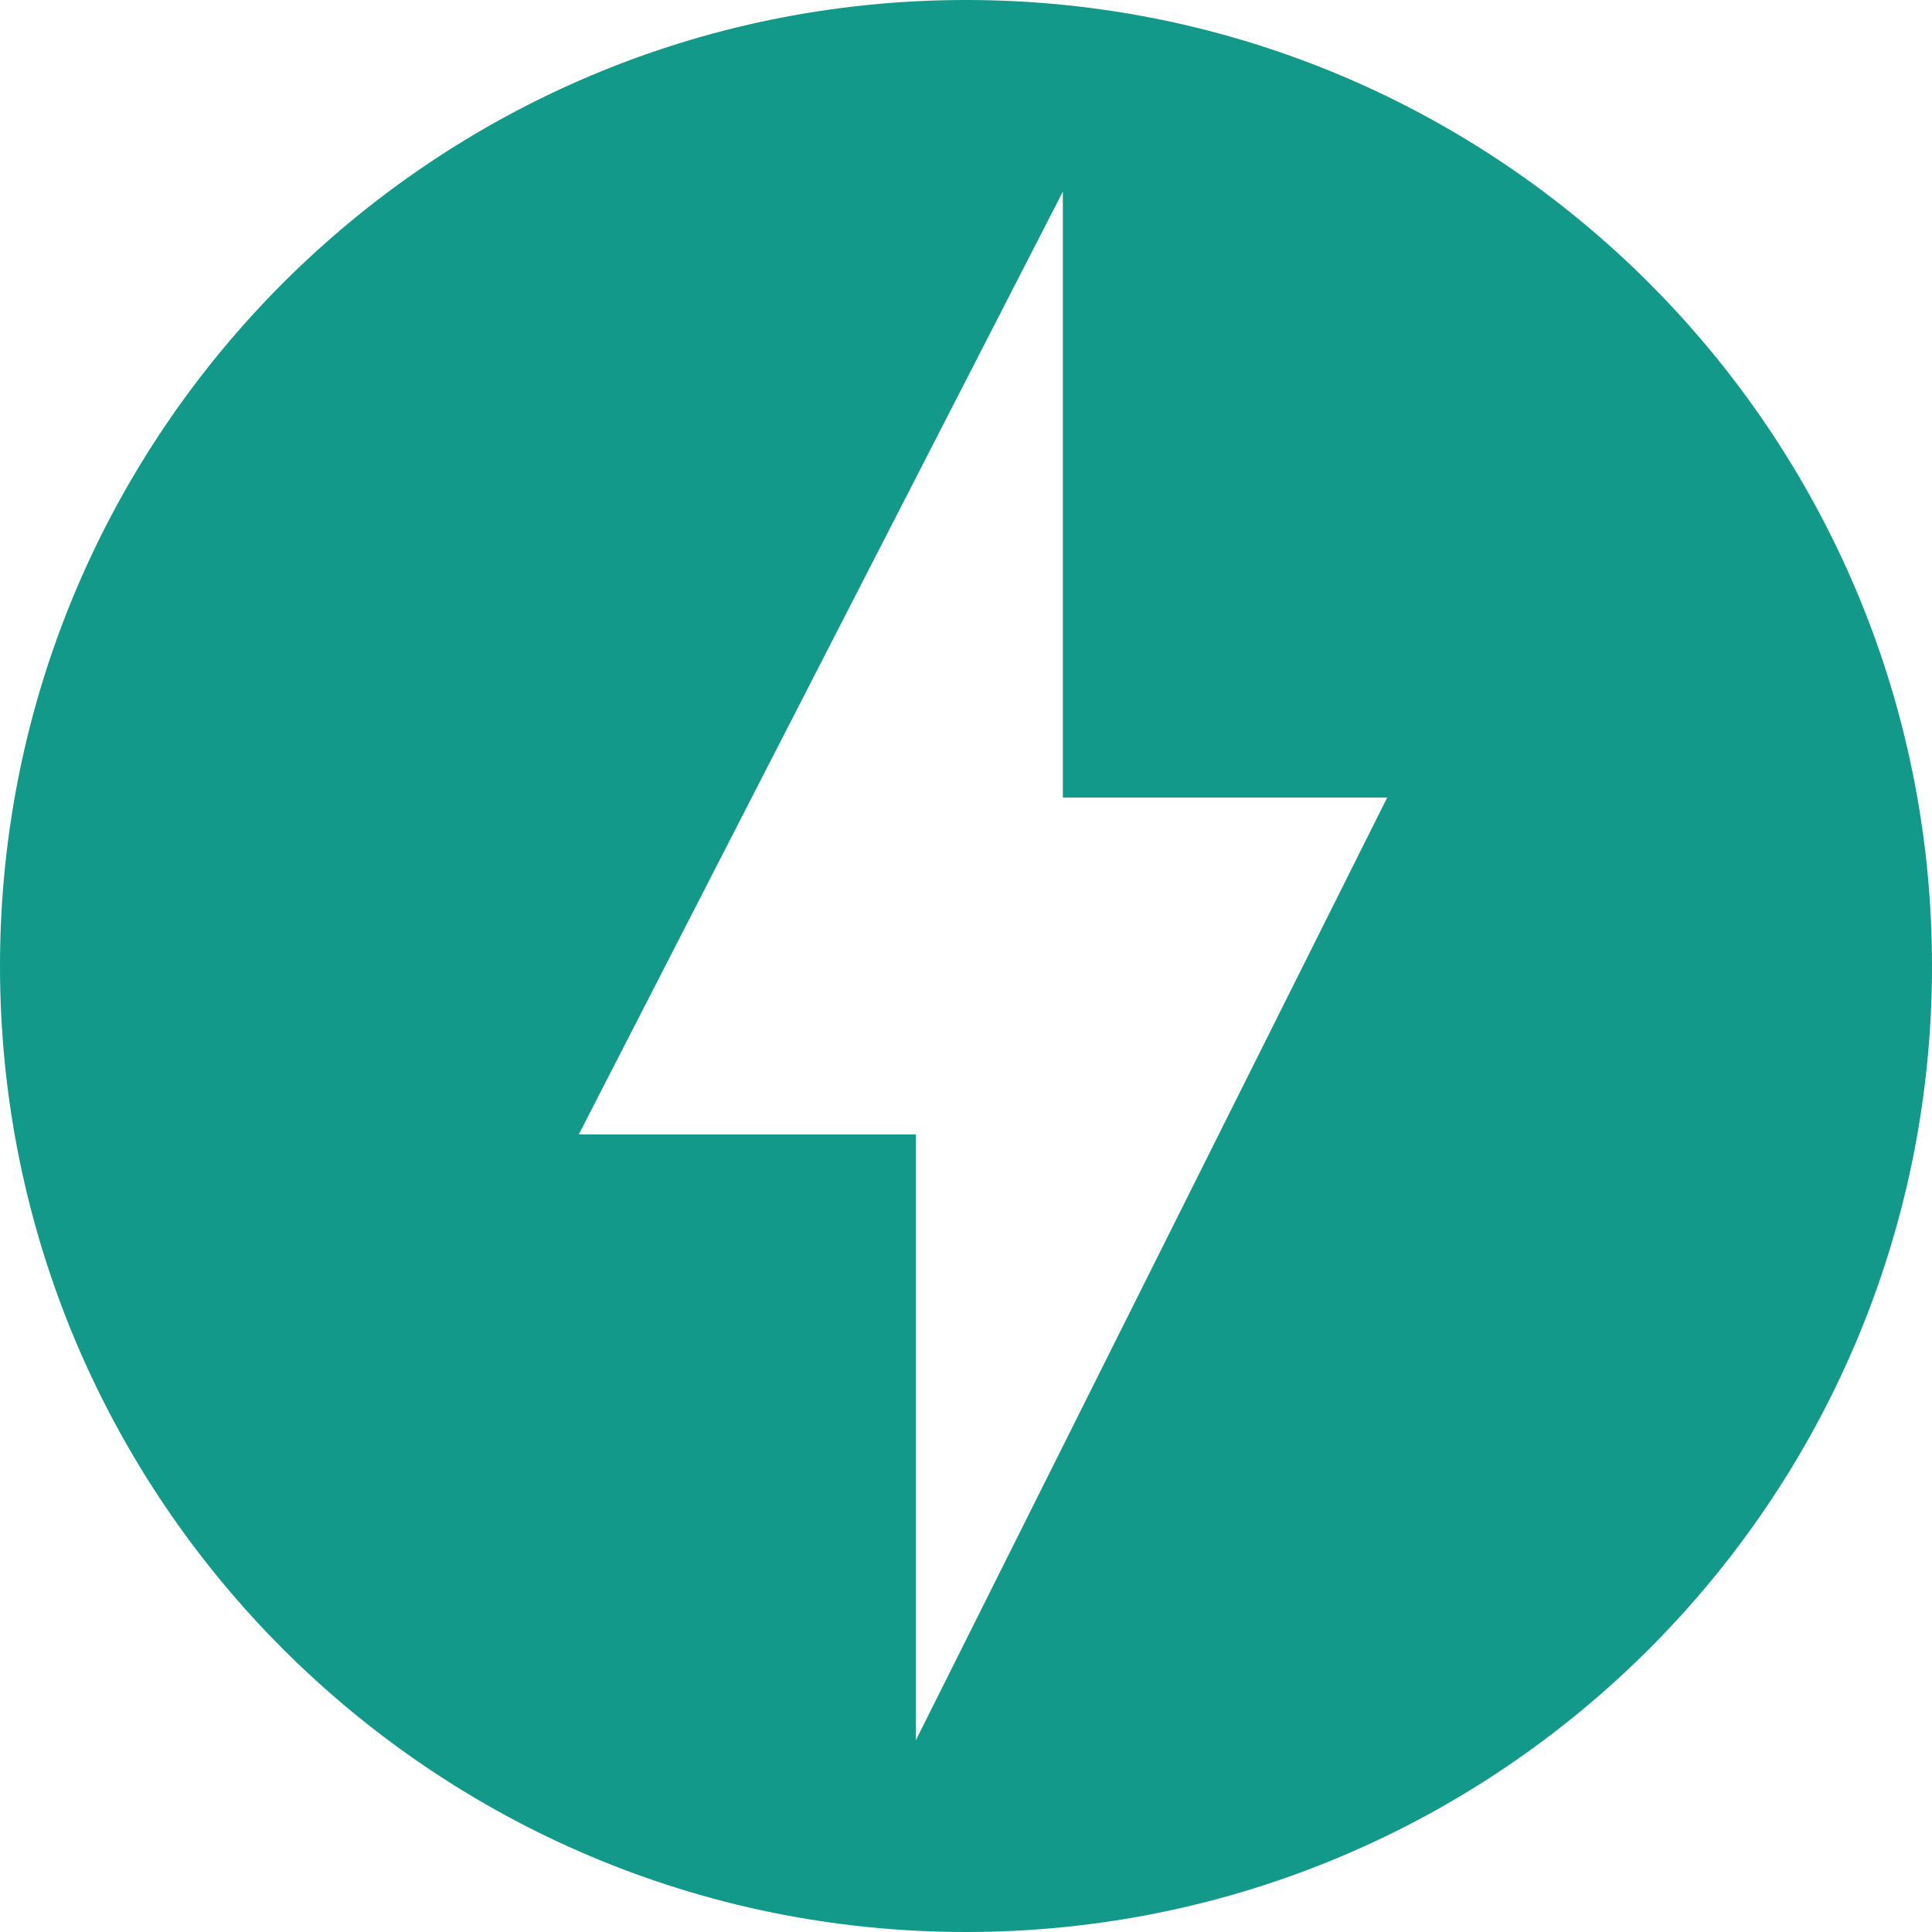
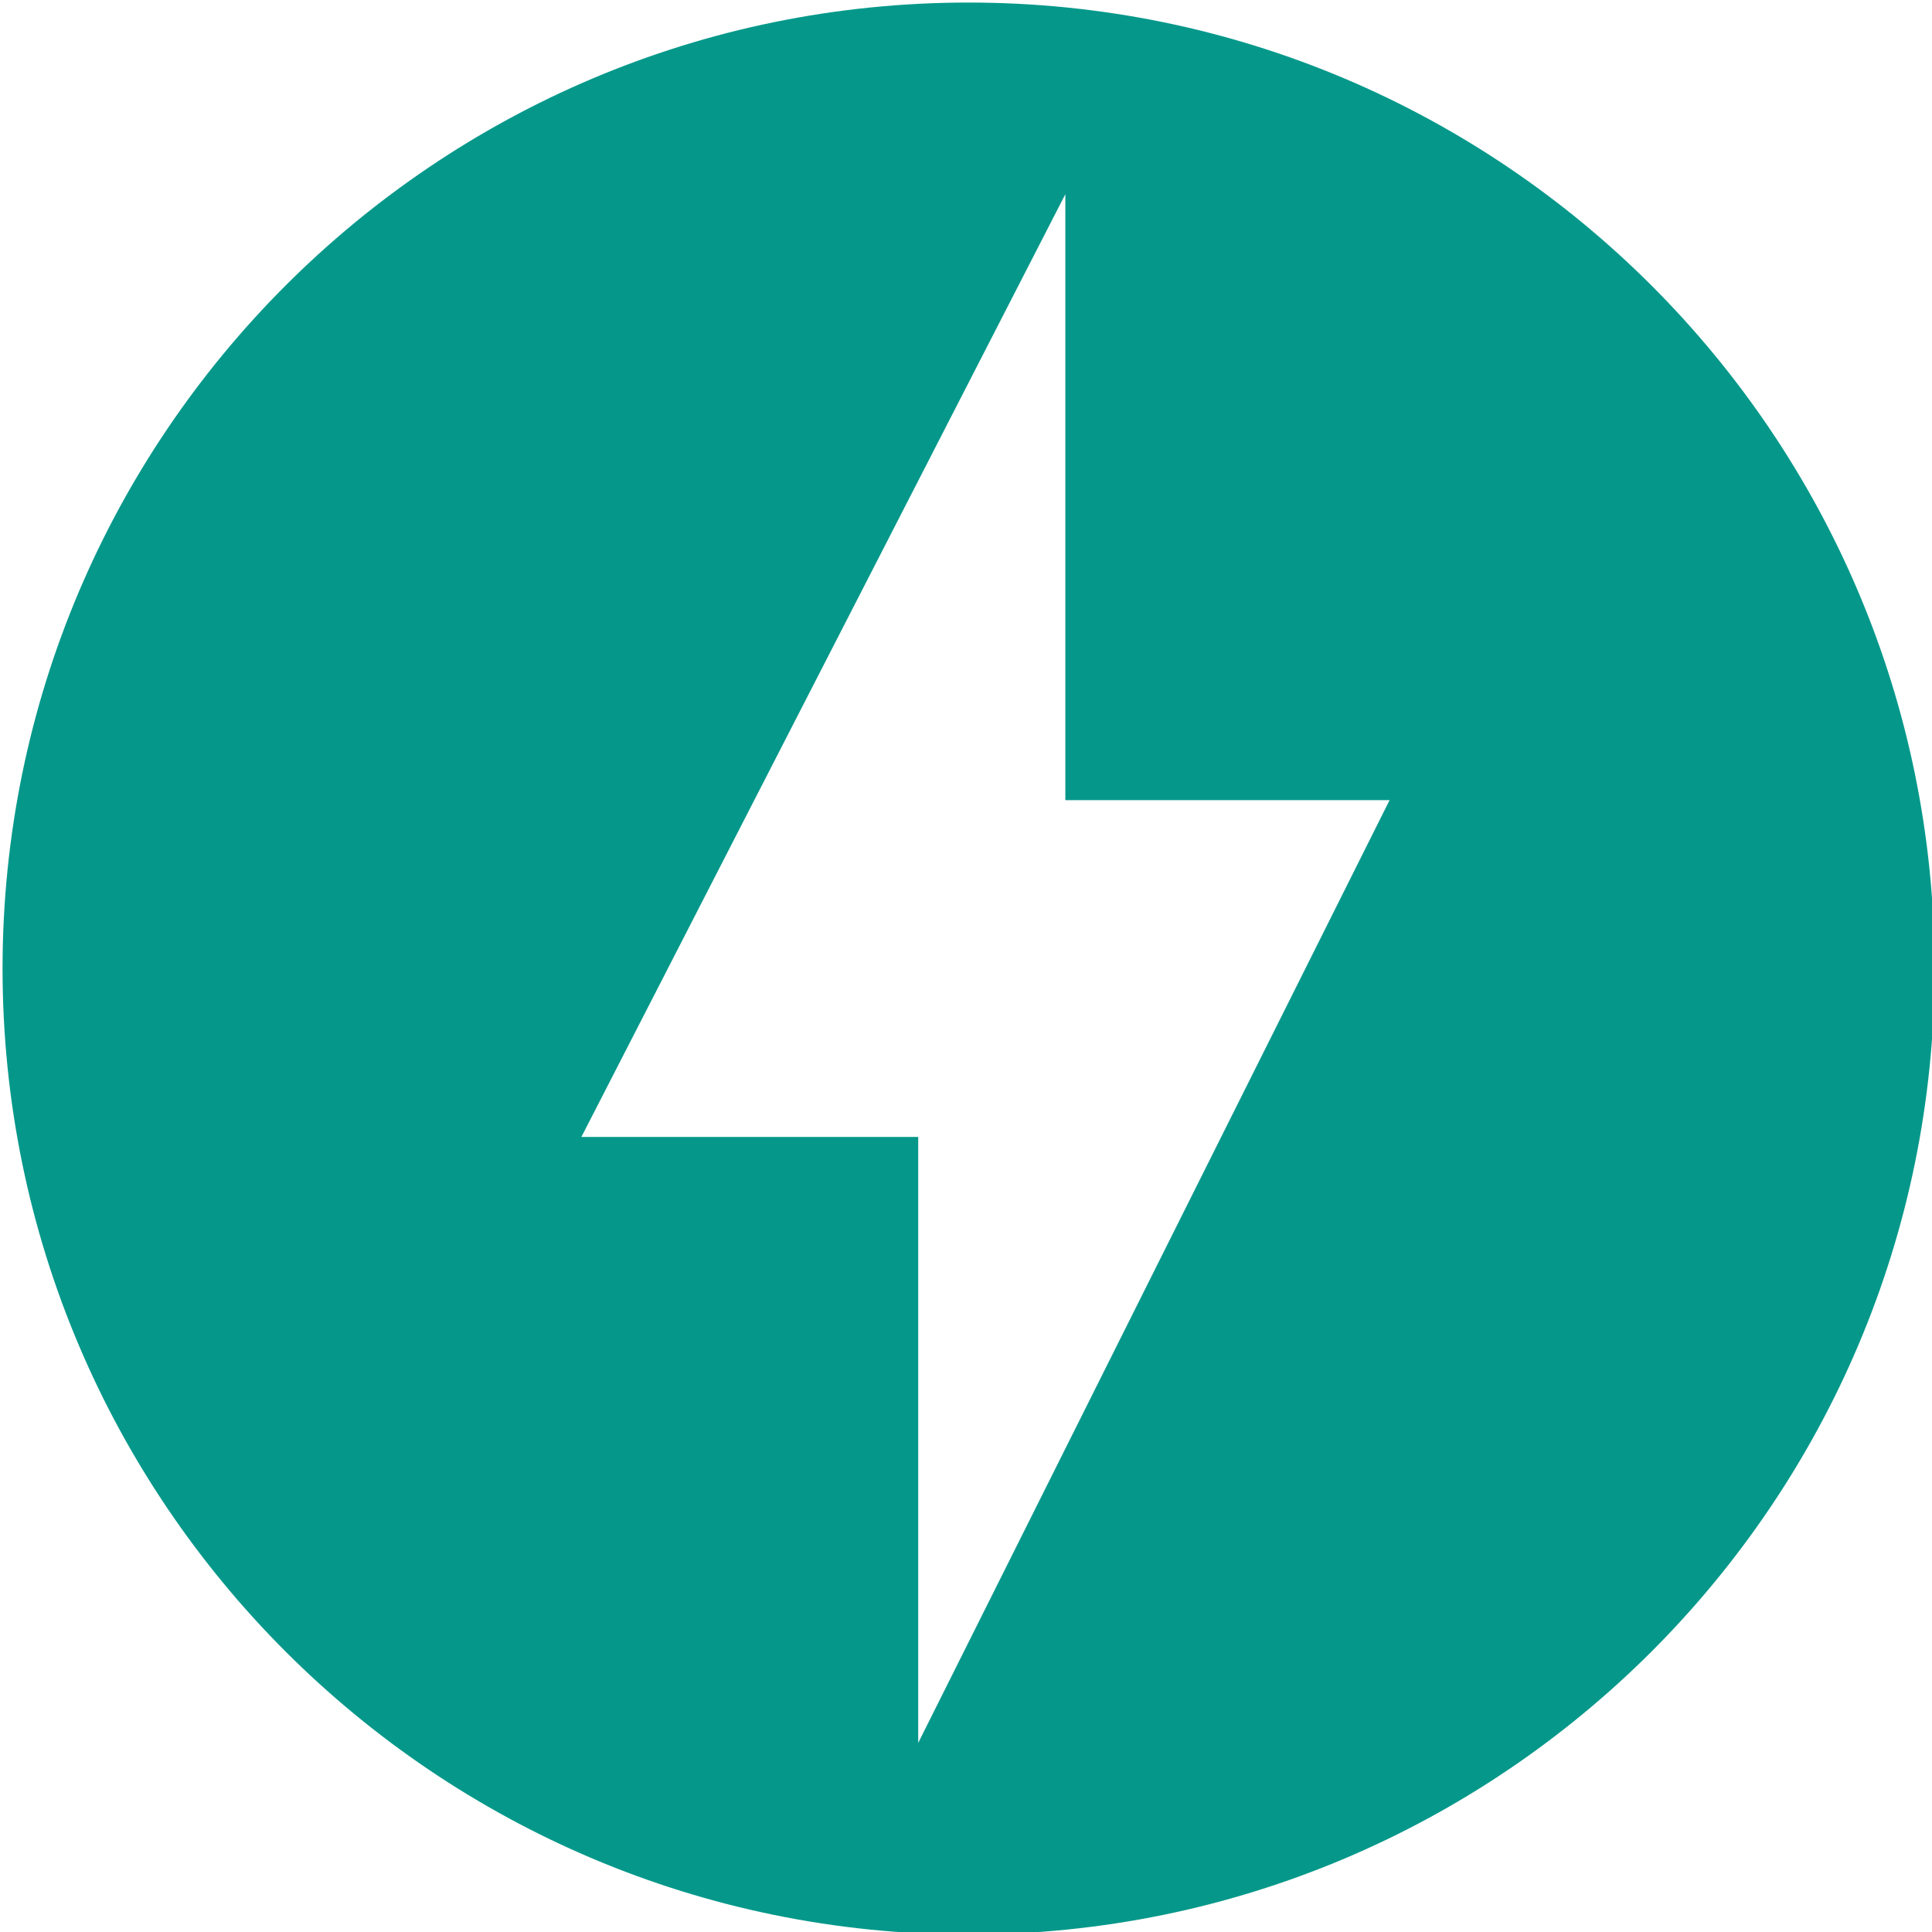
- <svg xmlns="http://www.w3.org/2000/svg" width="2.5em" height="2.5em" preserveAspectRatio="xMidYMid meet" viewBox="0 0 24 24" style="-ms-transform: rotate(360deg); -webkit-transform: rotate(360deg); transform: rotate(360deg);">
-   <path d="M12 0C5.375 0 0 5.375 0 12c0 6.627 5.375 12 12 12c6.626 0 12-5.373 12-12c0-6.625-5.373-12-12-12zm-.624 21.62v-7.528H7.19L13.203 2.38v7.528h4.029L11.376 21.62z" fill="#12998a" />
-   <rect x="0" y="0" width="24" height="24" fill="rgba(0, 0, 0, 0)" />
+ <svg xmlns="http://www.w3.org/2000/svg" version="1.1" id="FastAPI" x="0px" y="0px" width="512px" height="512px" viewBox="0 0 512 512" enable-background="new 0 0 512 512" xml:space="preserve">
+   <path id="path" opacity="0.98" fill="#009688" enable-background="new    " d="M256.675,0.677  c-141.338,0-255.998,114.661-255.998,256c0,141.335,114.66,255.997,255.998,255.997s256.002-114.661,256.002-255.997  C512.677,115.338,398.013,0.677,256.675,0.677z M243.336,461.89V301.308h-89.266L282.326,51.466v160.579h85.932L243.336,461.89z" />
</svg>
